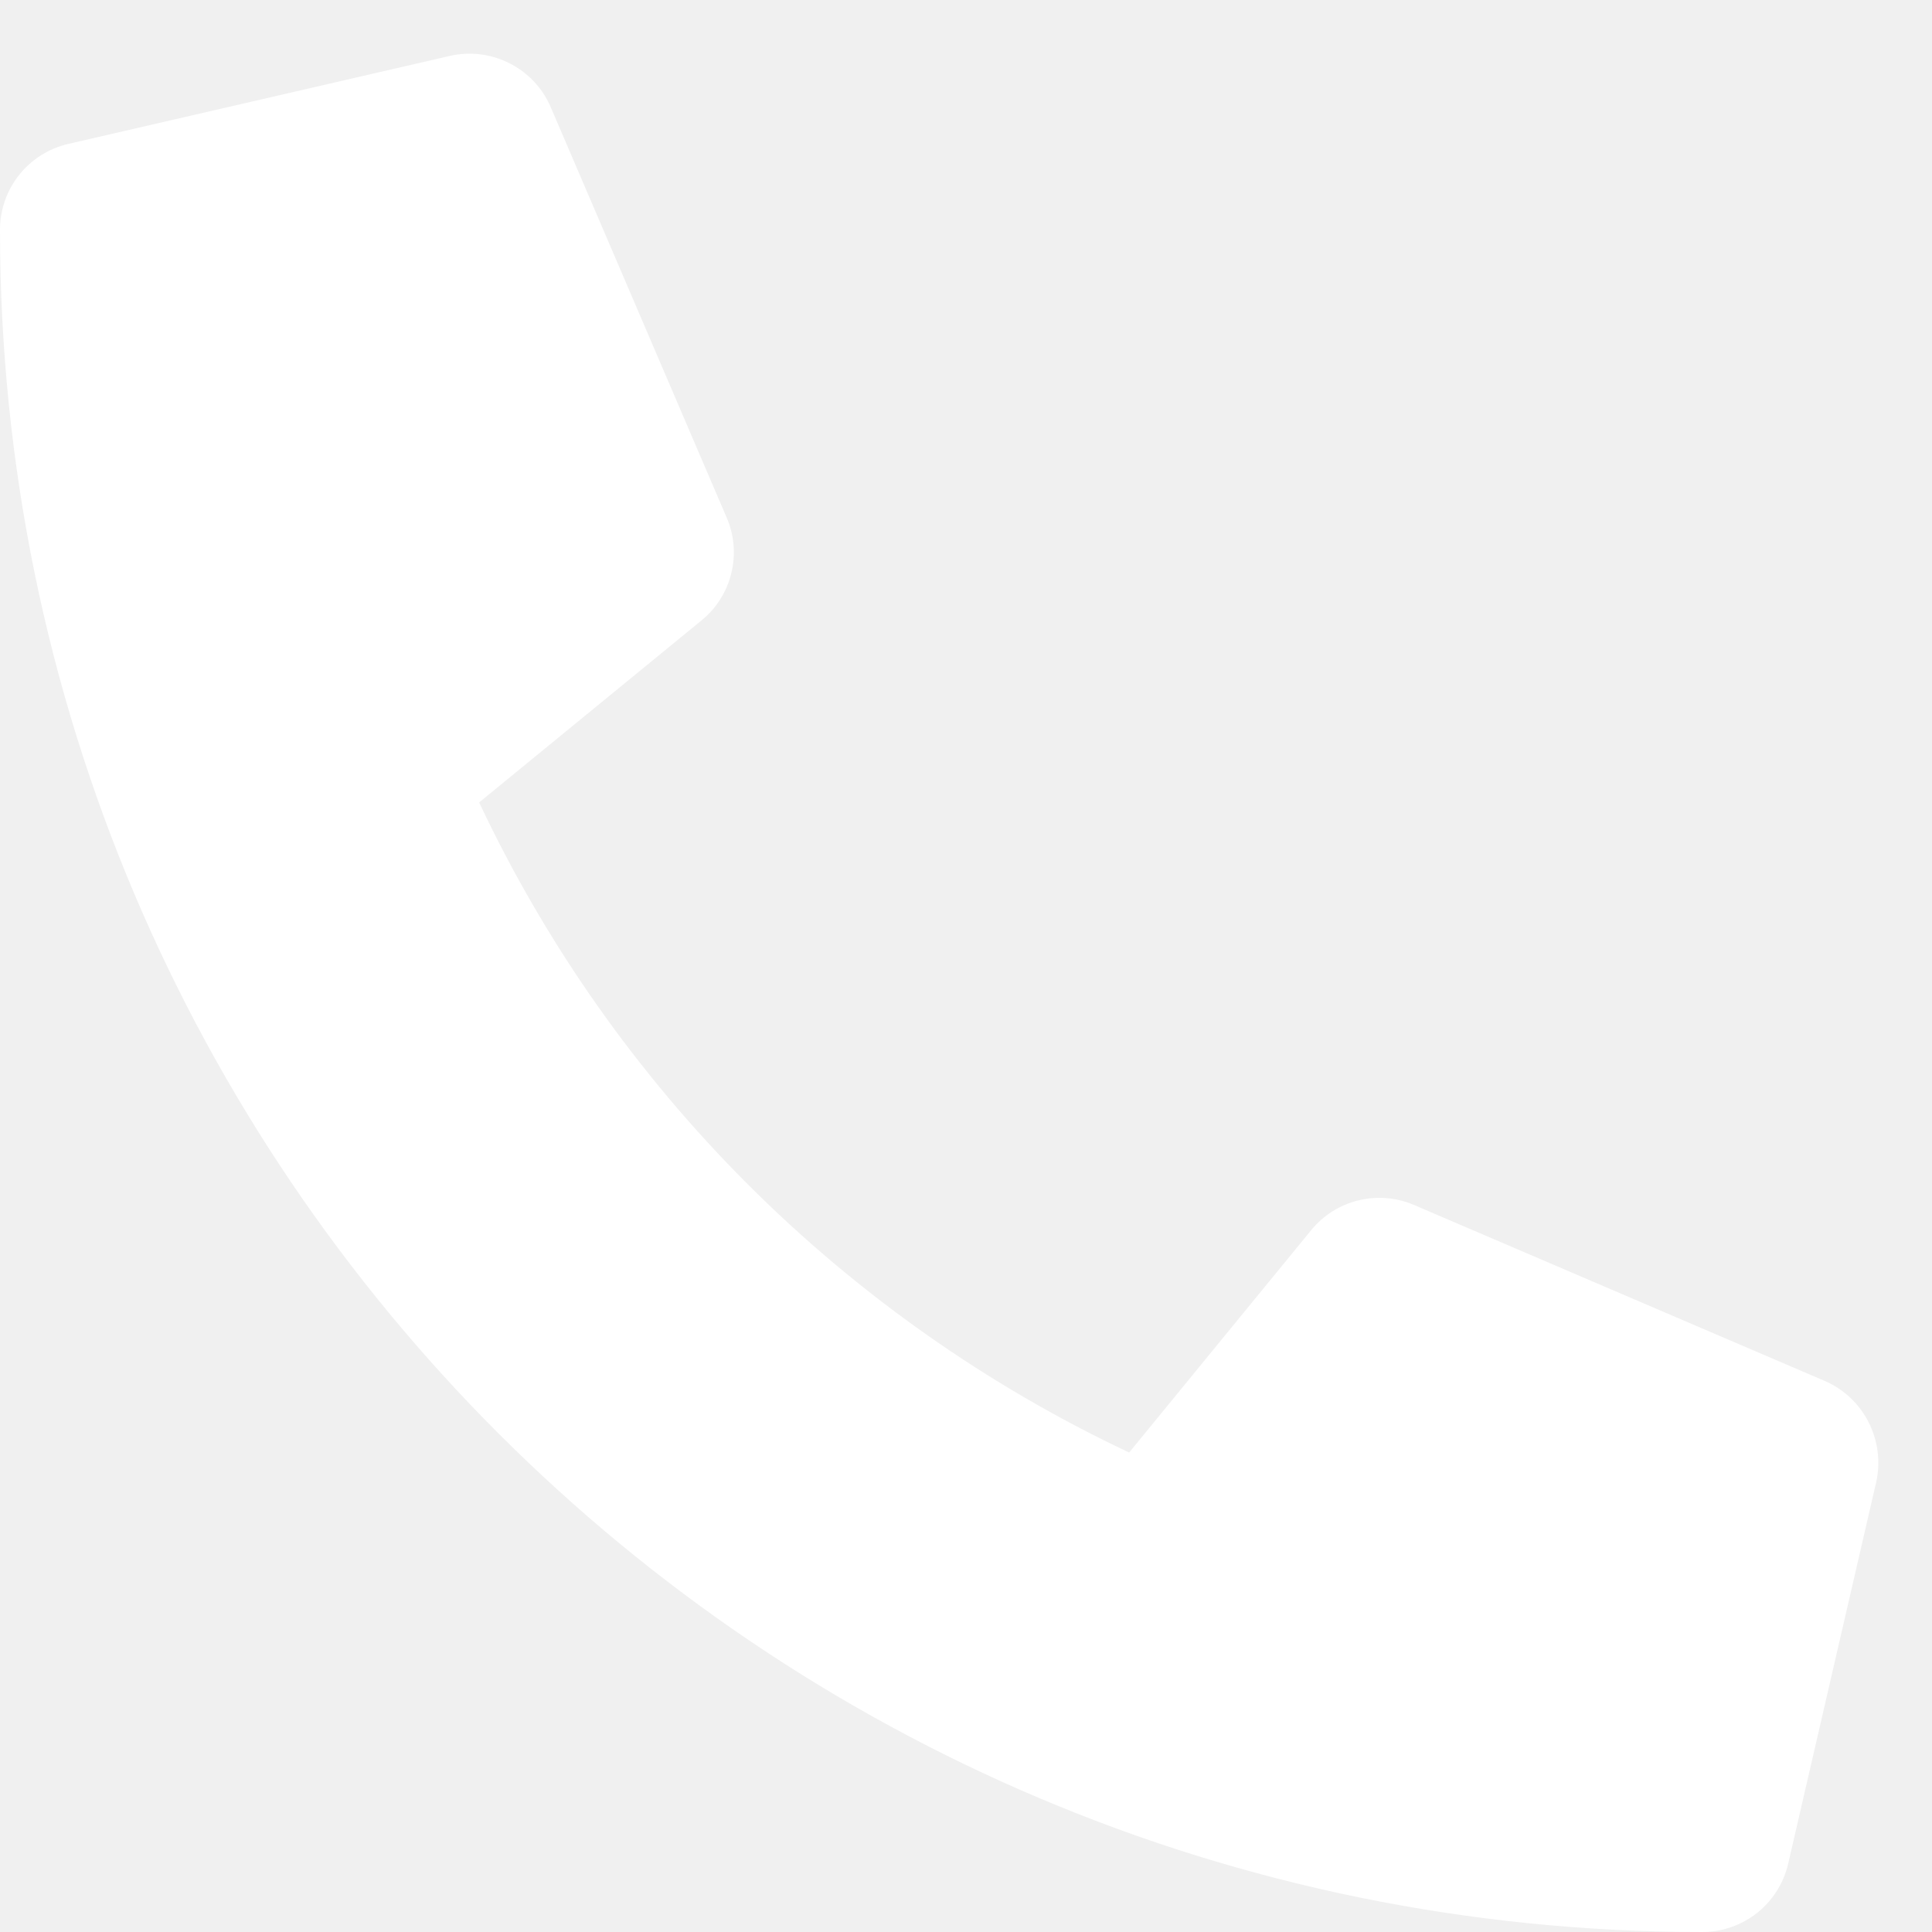
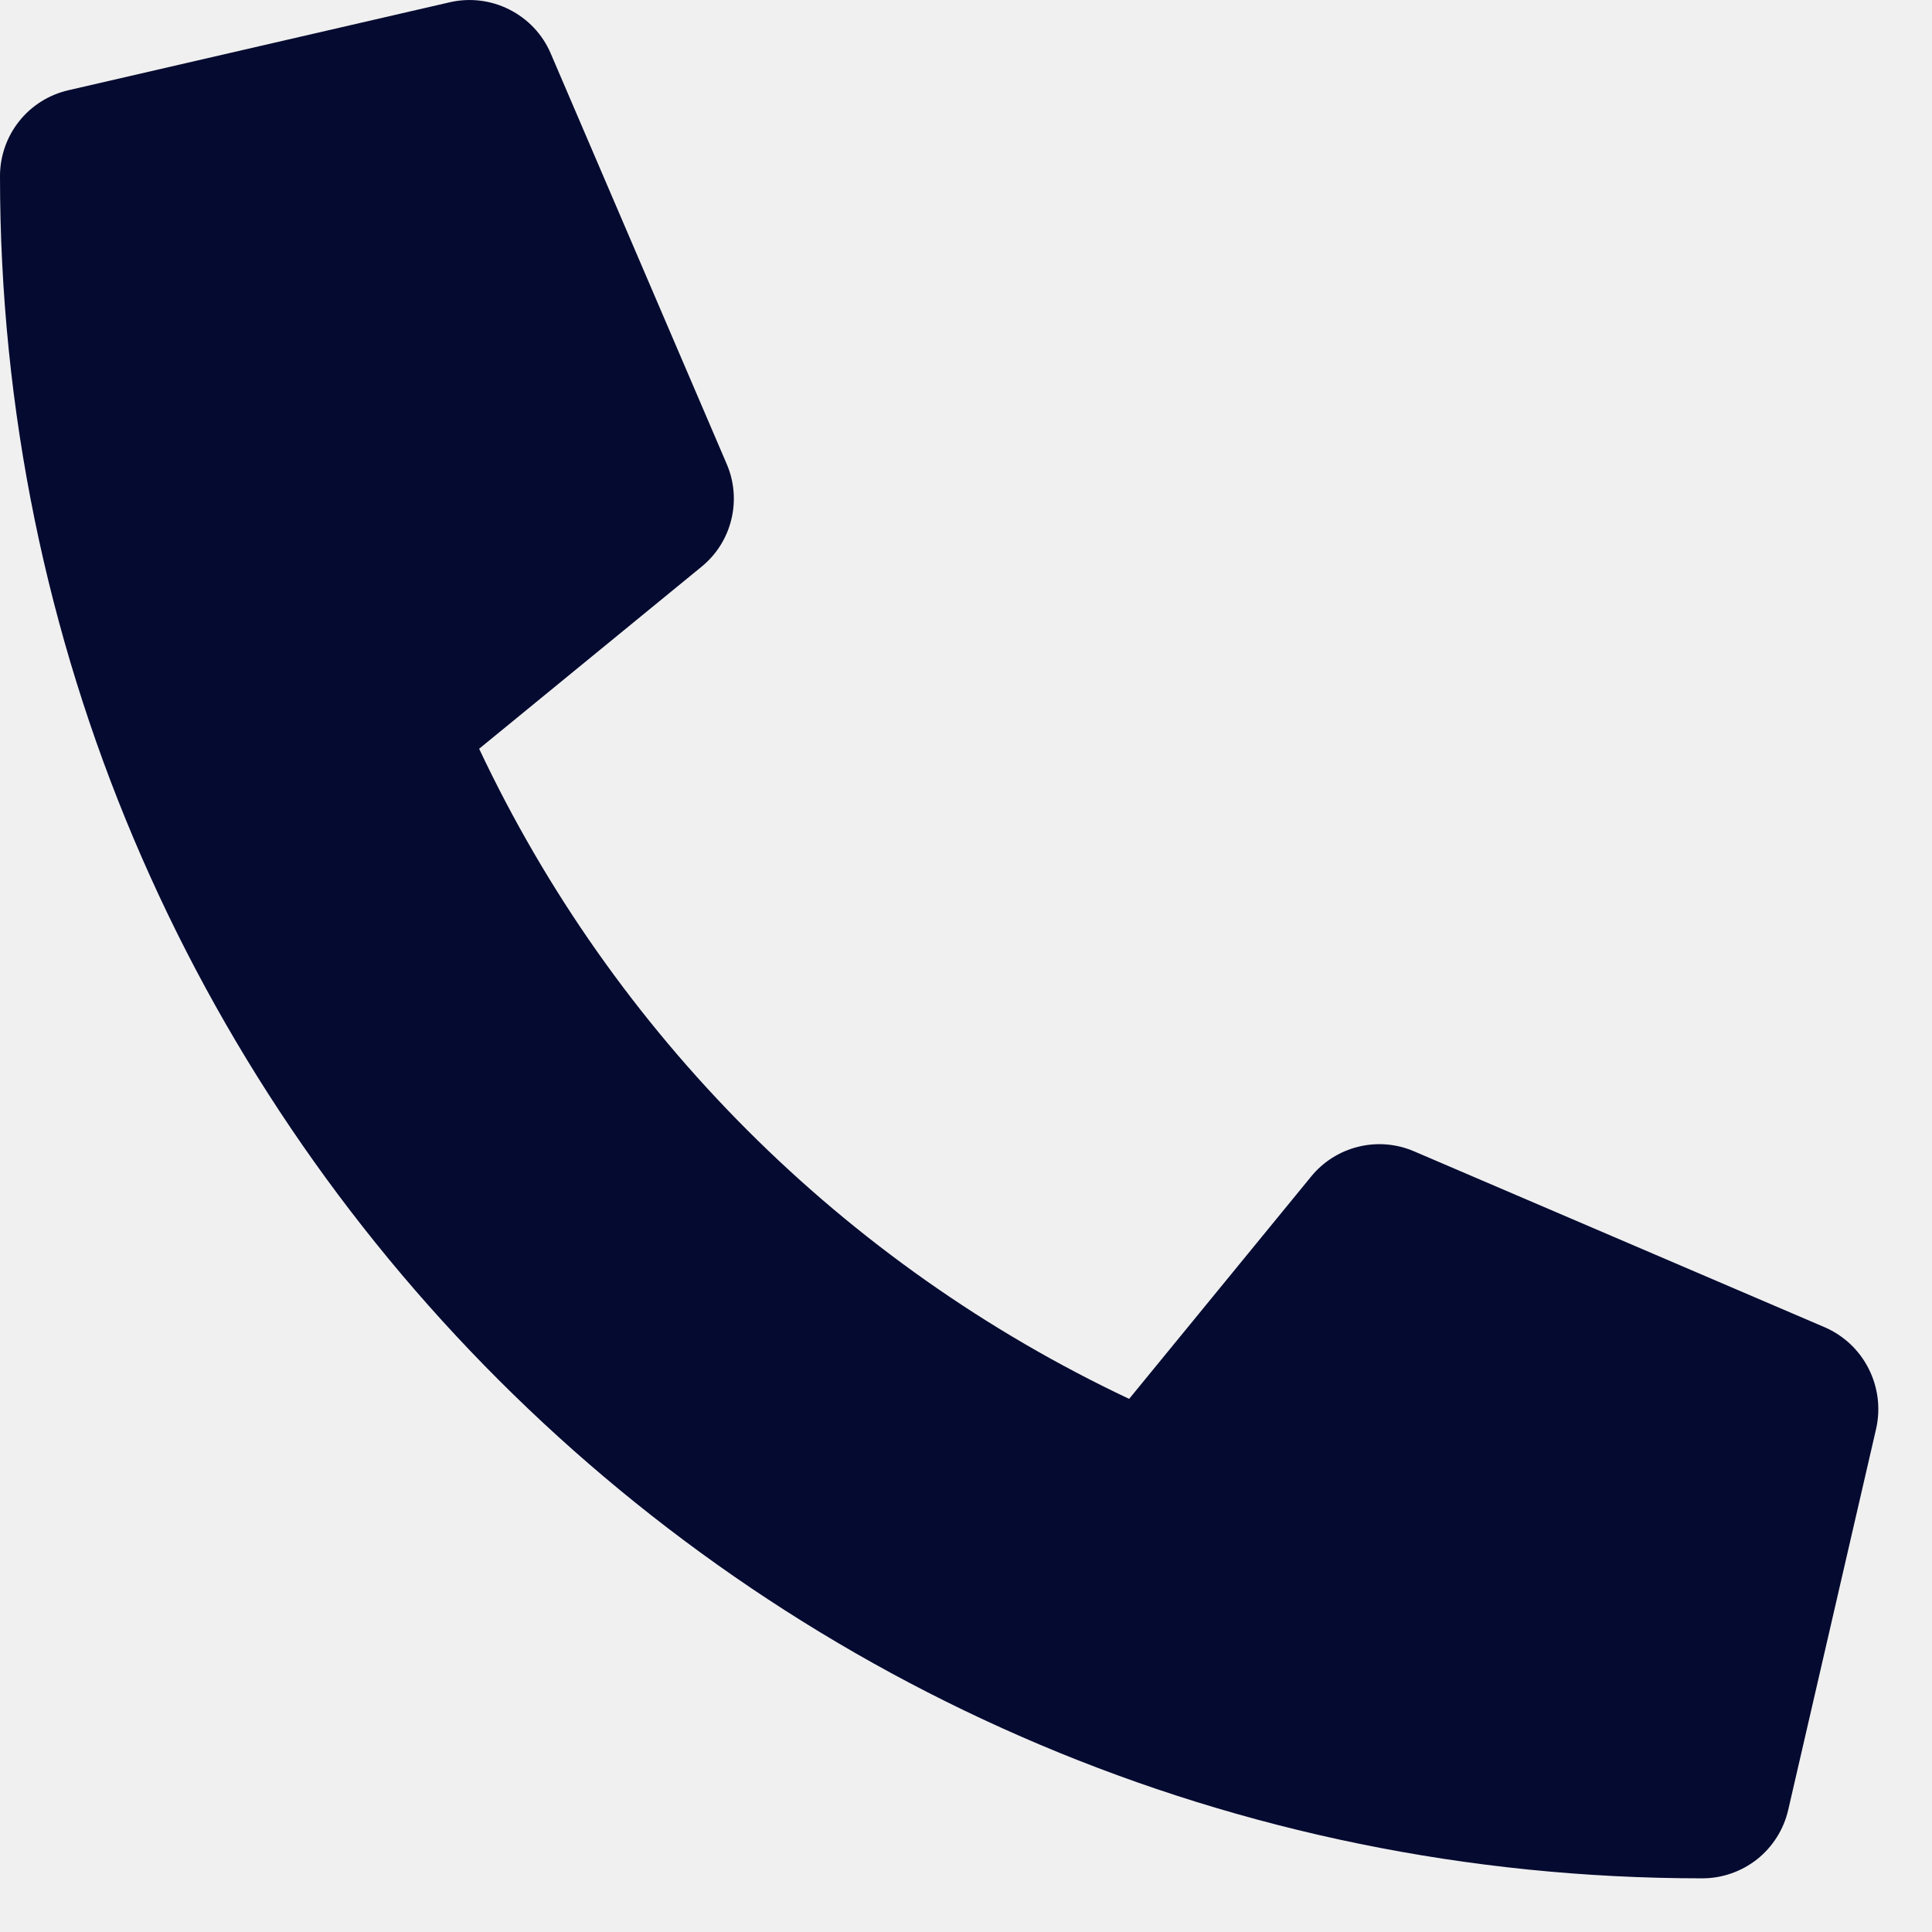
<svg xmlns="http://www.w3.org/2000/svg" width="18" height="18" viewBox="0 0 18 18" fill="none">
-   <path d="M17.001 12.866L13.173 11.226C13.009 11.156 12.828 11.141 12.655 11.184C12.482 11.226 12.328 11.324 12.216 11.461L10.52 13.533C7.86 12.278 5.718 10.137 4.464 7.476L6.535 5.781C6.673 5.669 6.771 5.515 6.813 5.342C6.856 5.169 6.841 4.987 6.771 4.824L5.13 0.996C5.054 0.819 4.918 0.676 4.746 0.589C4.574 0.502 4.378 0.478 4.191 0.521L0.636 1.341C0.455 1.383 0.294 1.484 0.178 1.63C0.063 1.775 -4.16388e-05 1.955 2.07003e-08 2.14C2.07003e-08 10.908 7.106 18 15.86 18C16.045 18 16.225 17.937 16.371 17.822C16.516 17.706 16.618 17.545 16.66 17.364L17.48 13.809C17.522 13.621 17.497 13.424 17.41 13.252C17.323 13.079 17.178 12.943 17.001 12.866Z" fill="white" />
+   <path d="M17.001 12.366L13.173 10.726C13.009 10.656 12.828 10.641 12.655 10.684C12.482 10.726 12.328 10.824 12.216 10.961L10.52 13.033C7.86 11.778 5.718 9.637 4.464 6.976L6.535 5.281C6.673 5.169 6.771 5.015 6.813 4.842C6.856 4.669 6.841 4.487 6.771 4.324L5.13 0.496C5.054 0.319 4.918 0.176 4.746 0.089C4.574 0.002 4.378 -0.022 4.191 0.021L0.636 0.841C0.455 0.883 0.294 0.984 0.178 1.13C0.063 1.275 -4.16388e-05 1.455 2.07003e-08 1.64C2.07003e-08 10.408 7.106 17.5 15.86 17.5C16.045 17.5 16.225 17.437 16.371 17.322C16.516 17.206 16.618 17.045 16.66 16.864L17.48 13.309C17.522 13.121 17.497 12.924 17.41 12.752C17.323 12.579 17.178 12.443 17.001 12.366Z" fill="#050A30" />
</svg>
